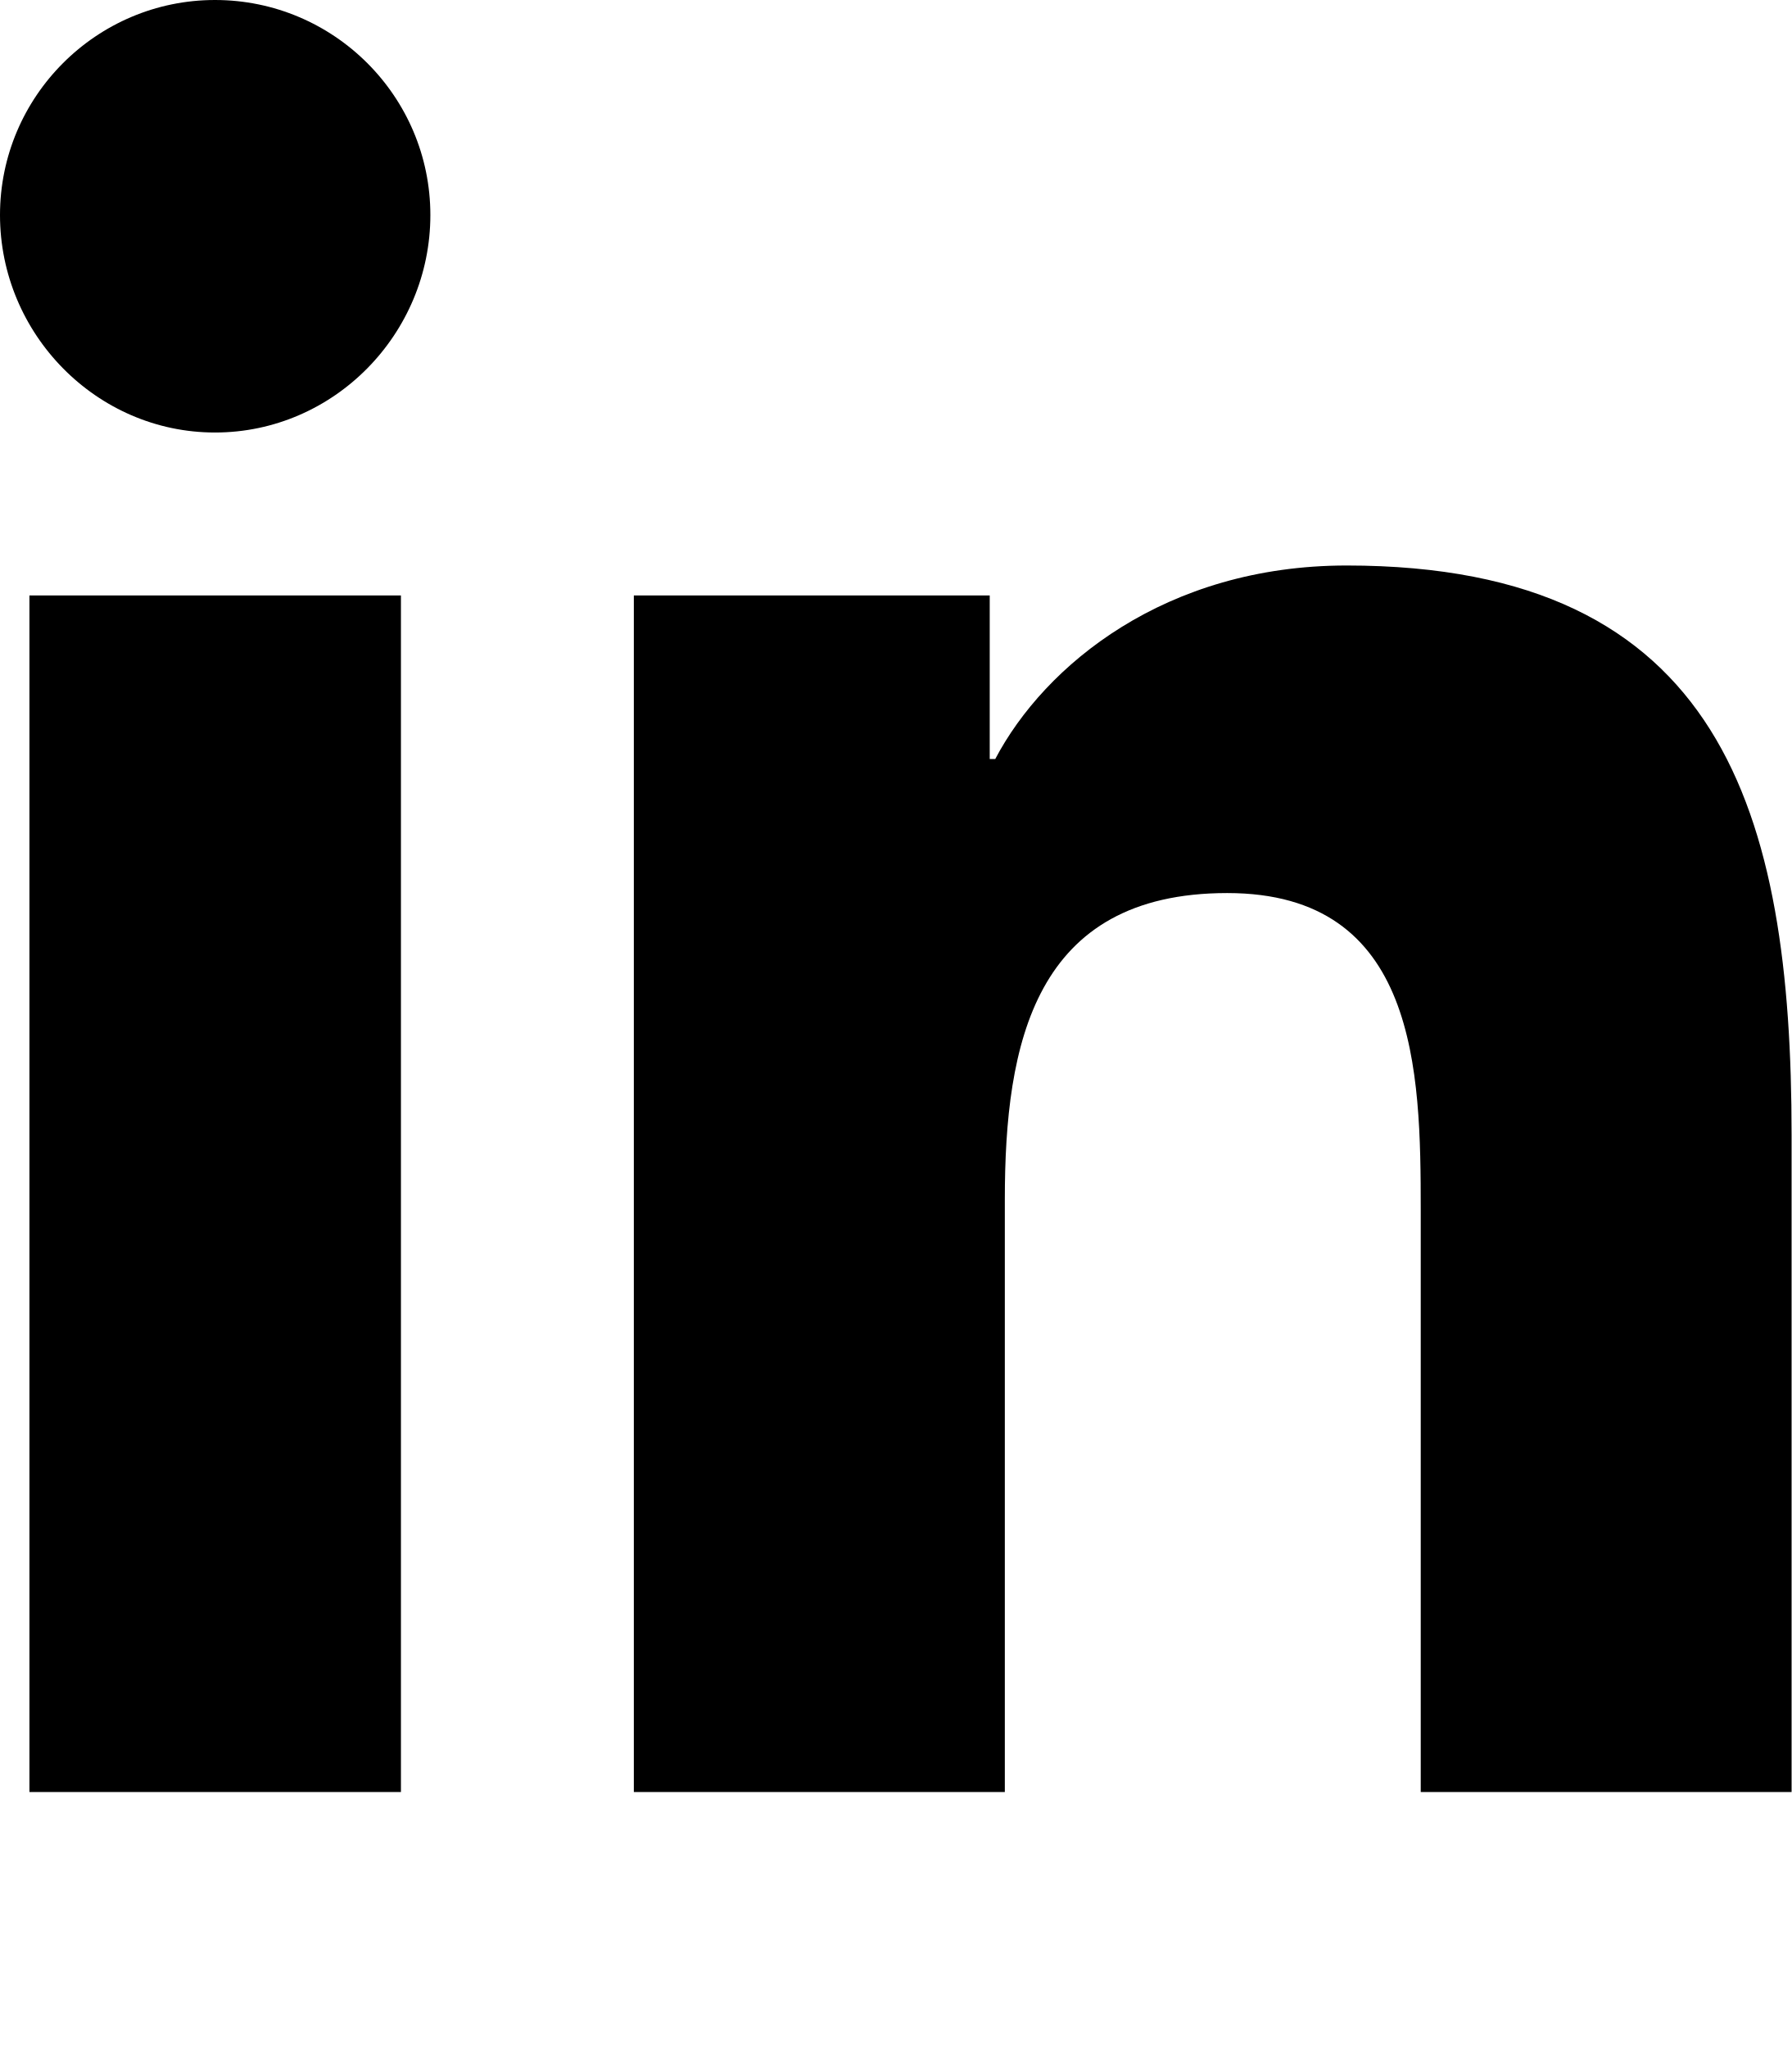
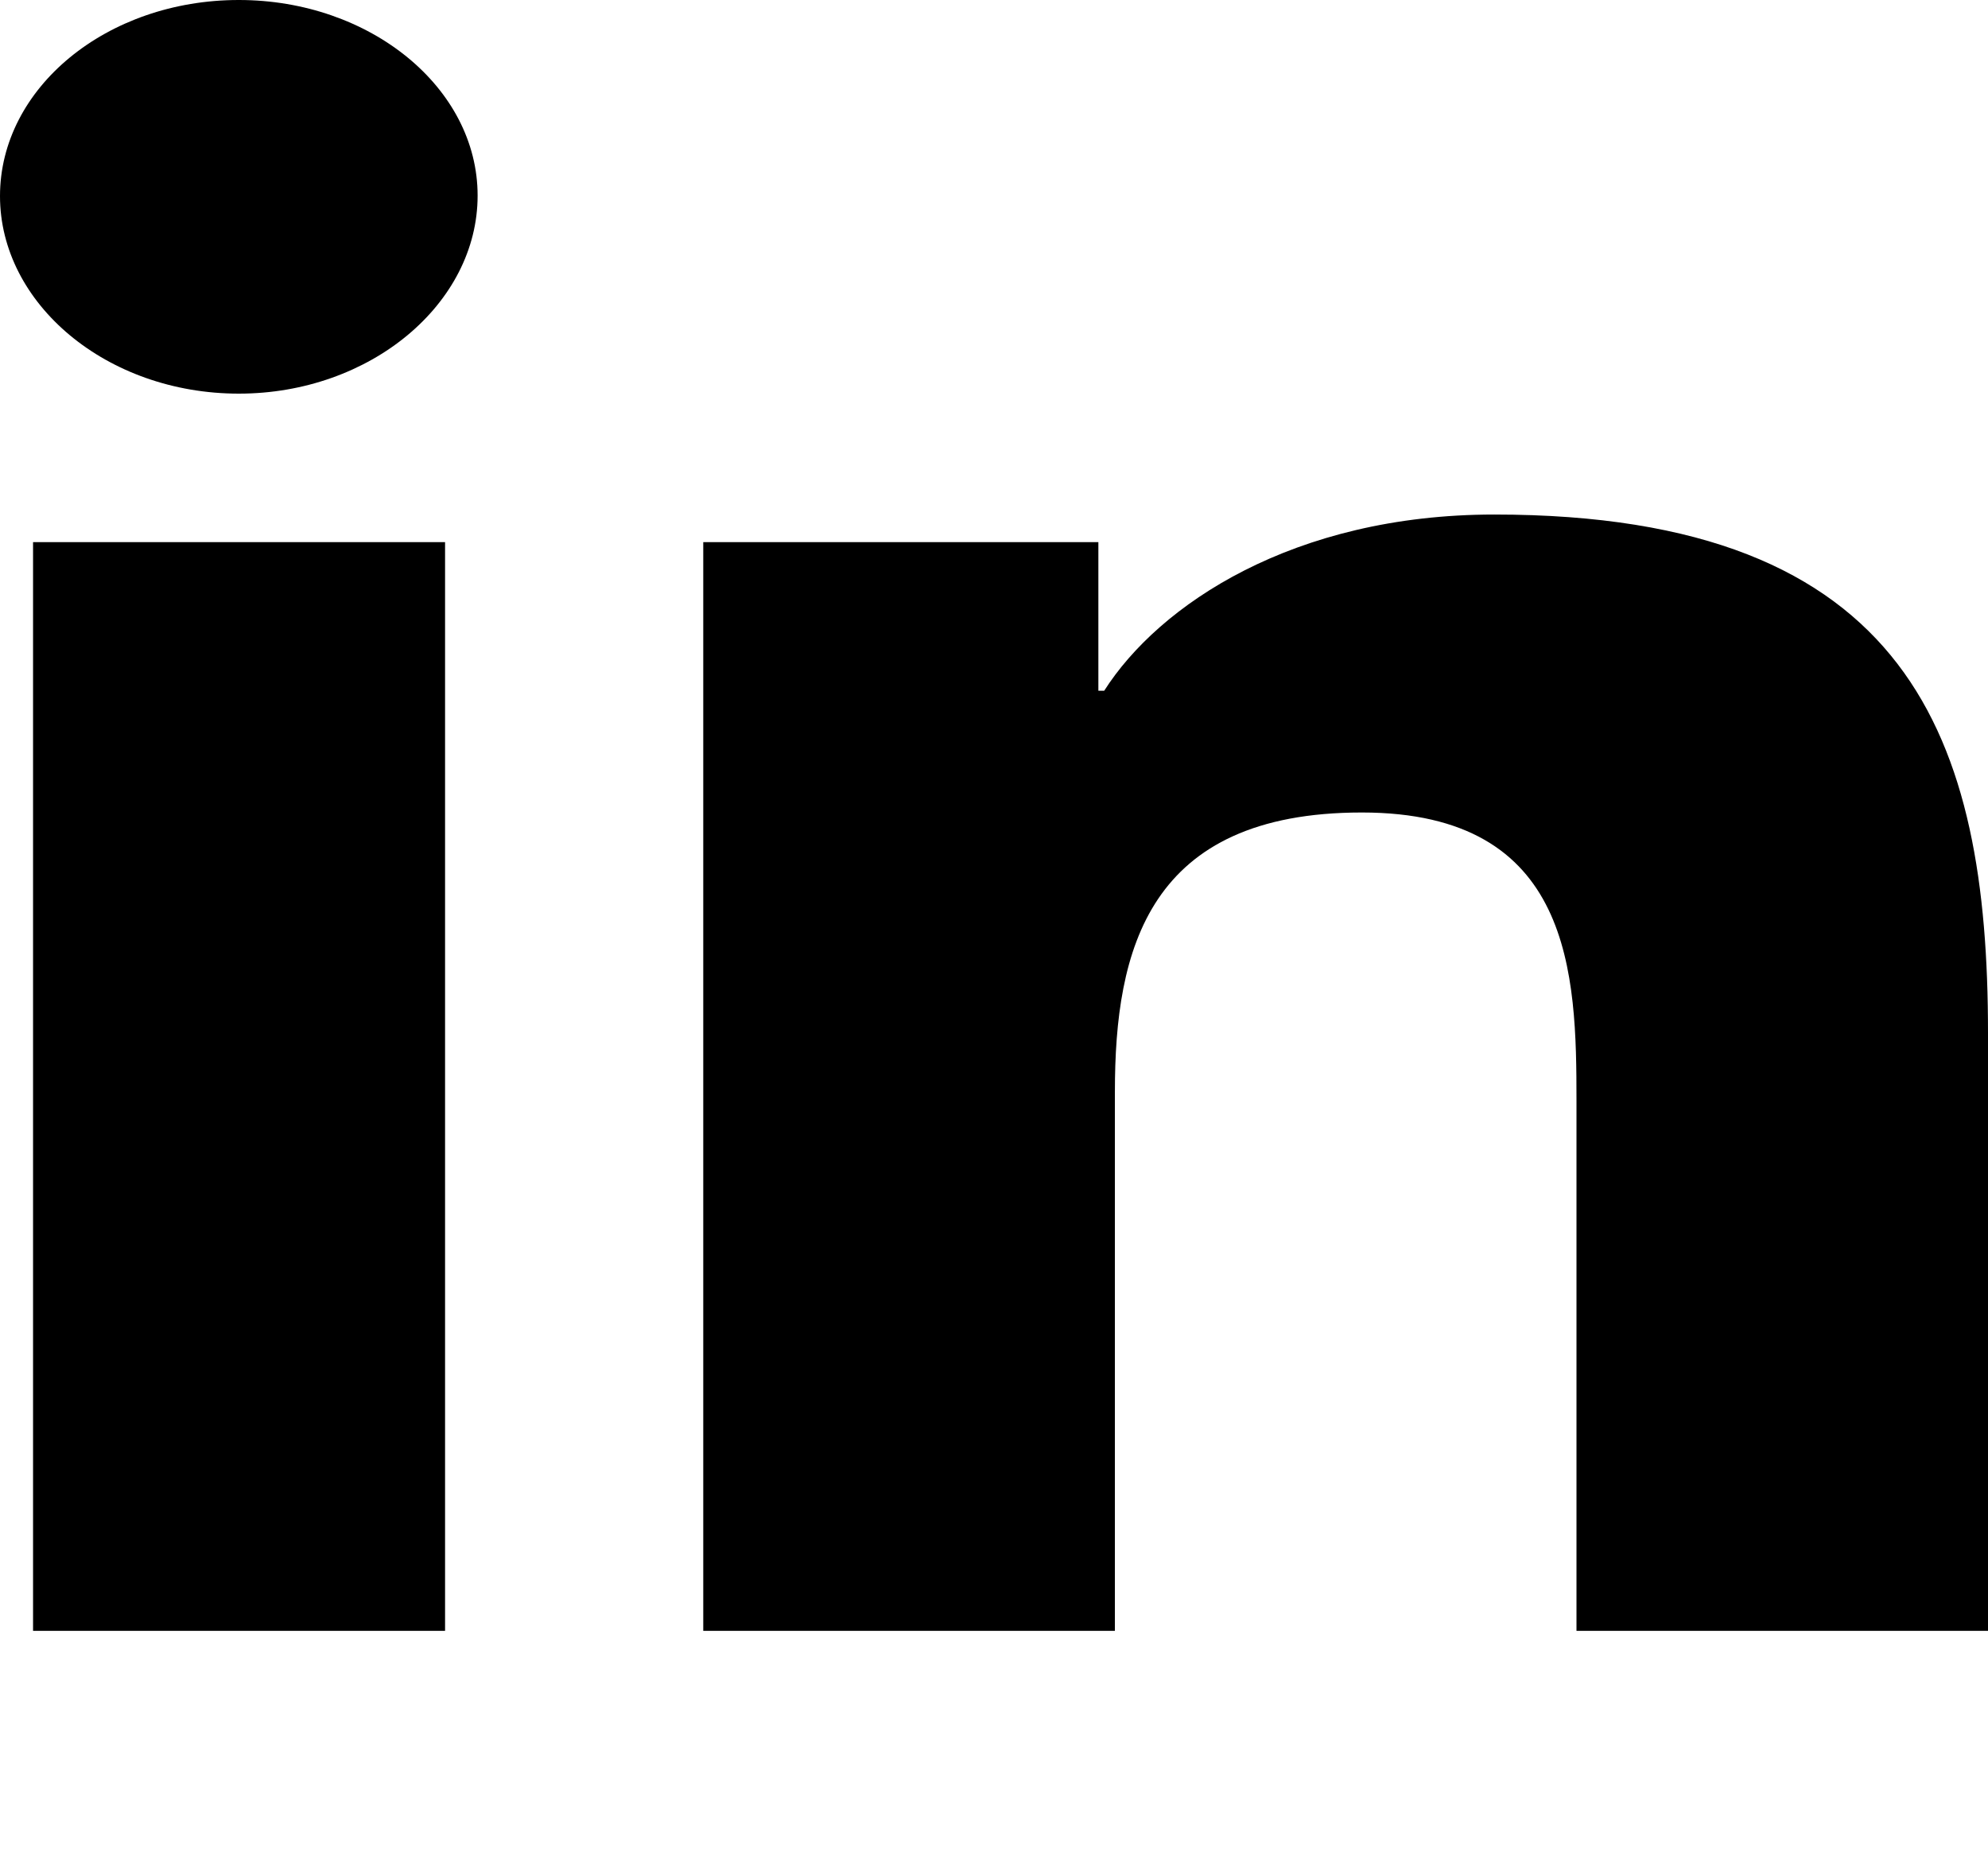
- <svg xmlns="http://www.w3.org/2000/svg" width="14px" height="16px" viewBox="0 0 14 16" version="1.1">
+ <svg xmlns="http://www.w3.org/2000/svg" width="16px" height="15px" viewBox="0 0 16 15" version="1.1">
  <g id="surface1">
-     <path style=" stroke:none;fill-rule:nonzero;fill:rgb(0%,0%,0%);fill-opacity:1;" d="M 3.133 14 L 0.23 14 L 0.23 4.652 L 3.133 4.652 Z M 1.68 3.379 C 0.754 3.379 0 2.609 0 1.68 C 0 0.754 0.754 0 1.68 0 C 2.609 0 3.363 0.754 3.363 1.68 C 3.363 2.609 2.609 3.379 1.68 3.379 Z M 13.996 14 L 11.102 14 L 11.102 9.449 C 11.102 8.367 11.078 6.977 9.59 6.977 C 8.082 6.977 7.852 8.152 7.852 9.371 L 7.852 14 L 4.953 14 L 4.953 4.652 L 7.734 4.652 L 7.734 5.93 L 7.777 5.93 C 8.164 5.195 9.109 4.418 10.523 4.418 C 13.461 4.418 14 6.352 14 8.867 L 14 14 Z M 13.996 14 " />
+     <path style=" stroke:none;fill-rule:nonzero;fill:rgb(0%,0%,0%);fill-opacity:1;" d="M 3.582 13.125 L 0.266 13.125 L 0.266 4.363 L 3.582 4.363 Z M 1.922 3.168 C 0.859 3.168 0 2.445 0 1.578 C 0 0.707 0.859 0 1.922 0 C 2.98 0 3.844 0.707 3.844 1.574 C 3.844 2.445 2.98 3.168 1.922 3.168 Z M 15.996 13.125 L 12.688 13.125 L 12.688 8.859 C 12.688 7.844 12.66 6.539 10.961 6.539 C 9.238 6.539 8.973 7.645 8.973 8.785 L 8.973 13.125 L 5.66 13.125 L 5.66 4.363 L 8.84 4.363 L 8.84 5.559 L 8.887 5.559 C 9.328 4.867 10.41 4.141 12.027 4.141 C 15.383 4.141 16 5.957 16 8.312 L 16 13.125 Z M 15.996 13.125 " />
  </g>
</svg>
